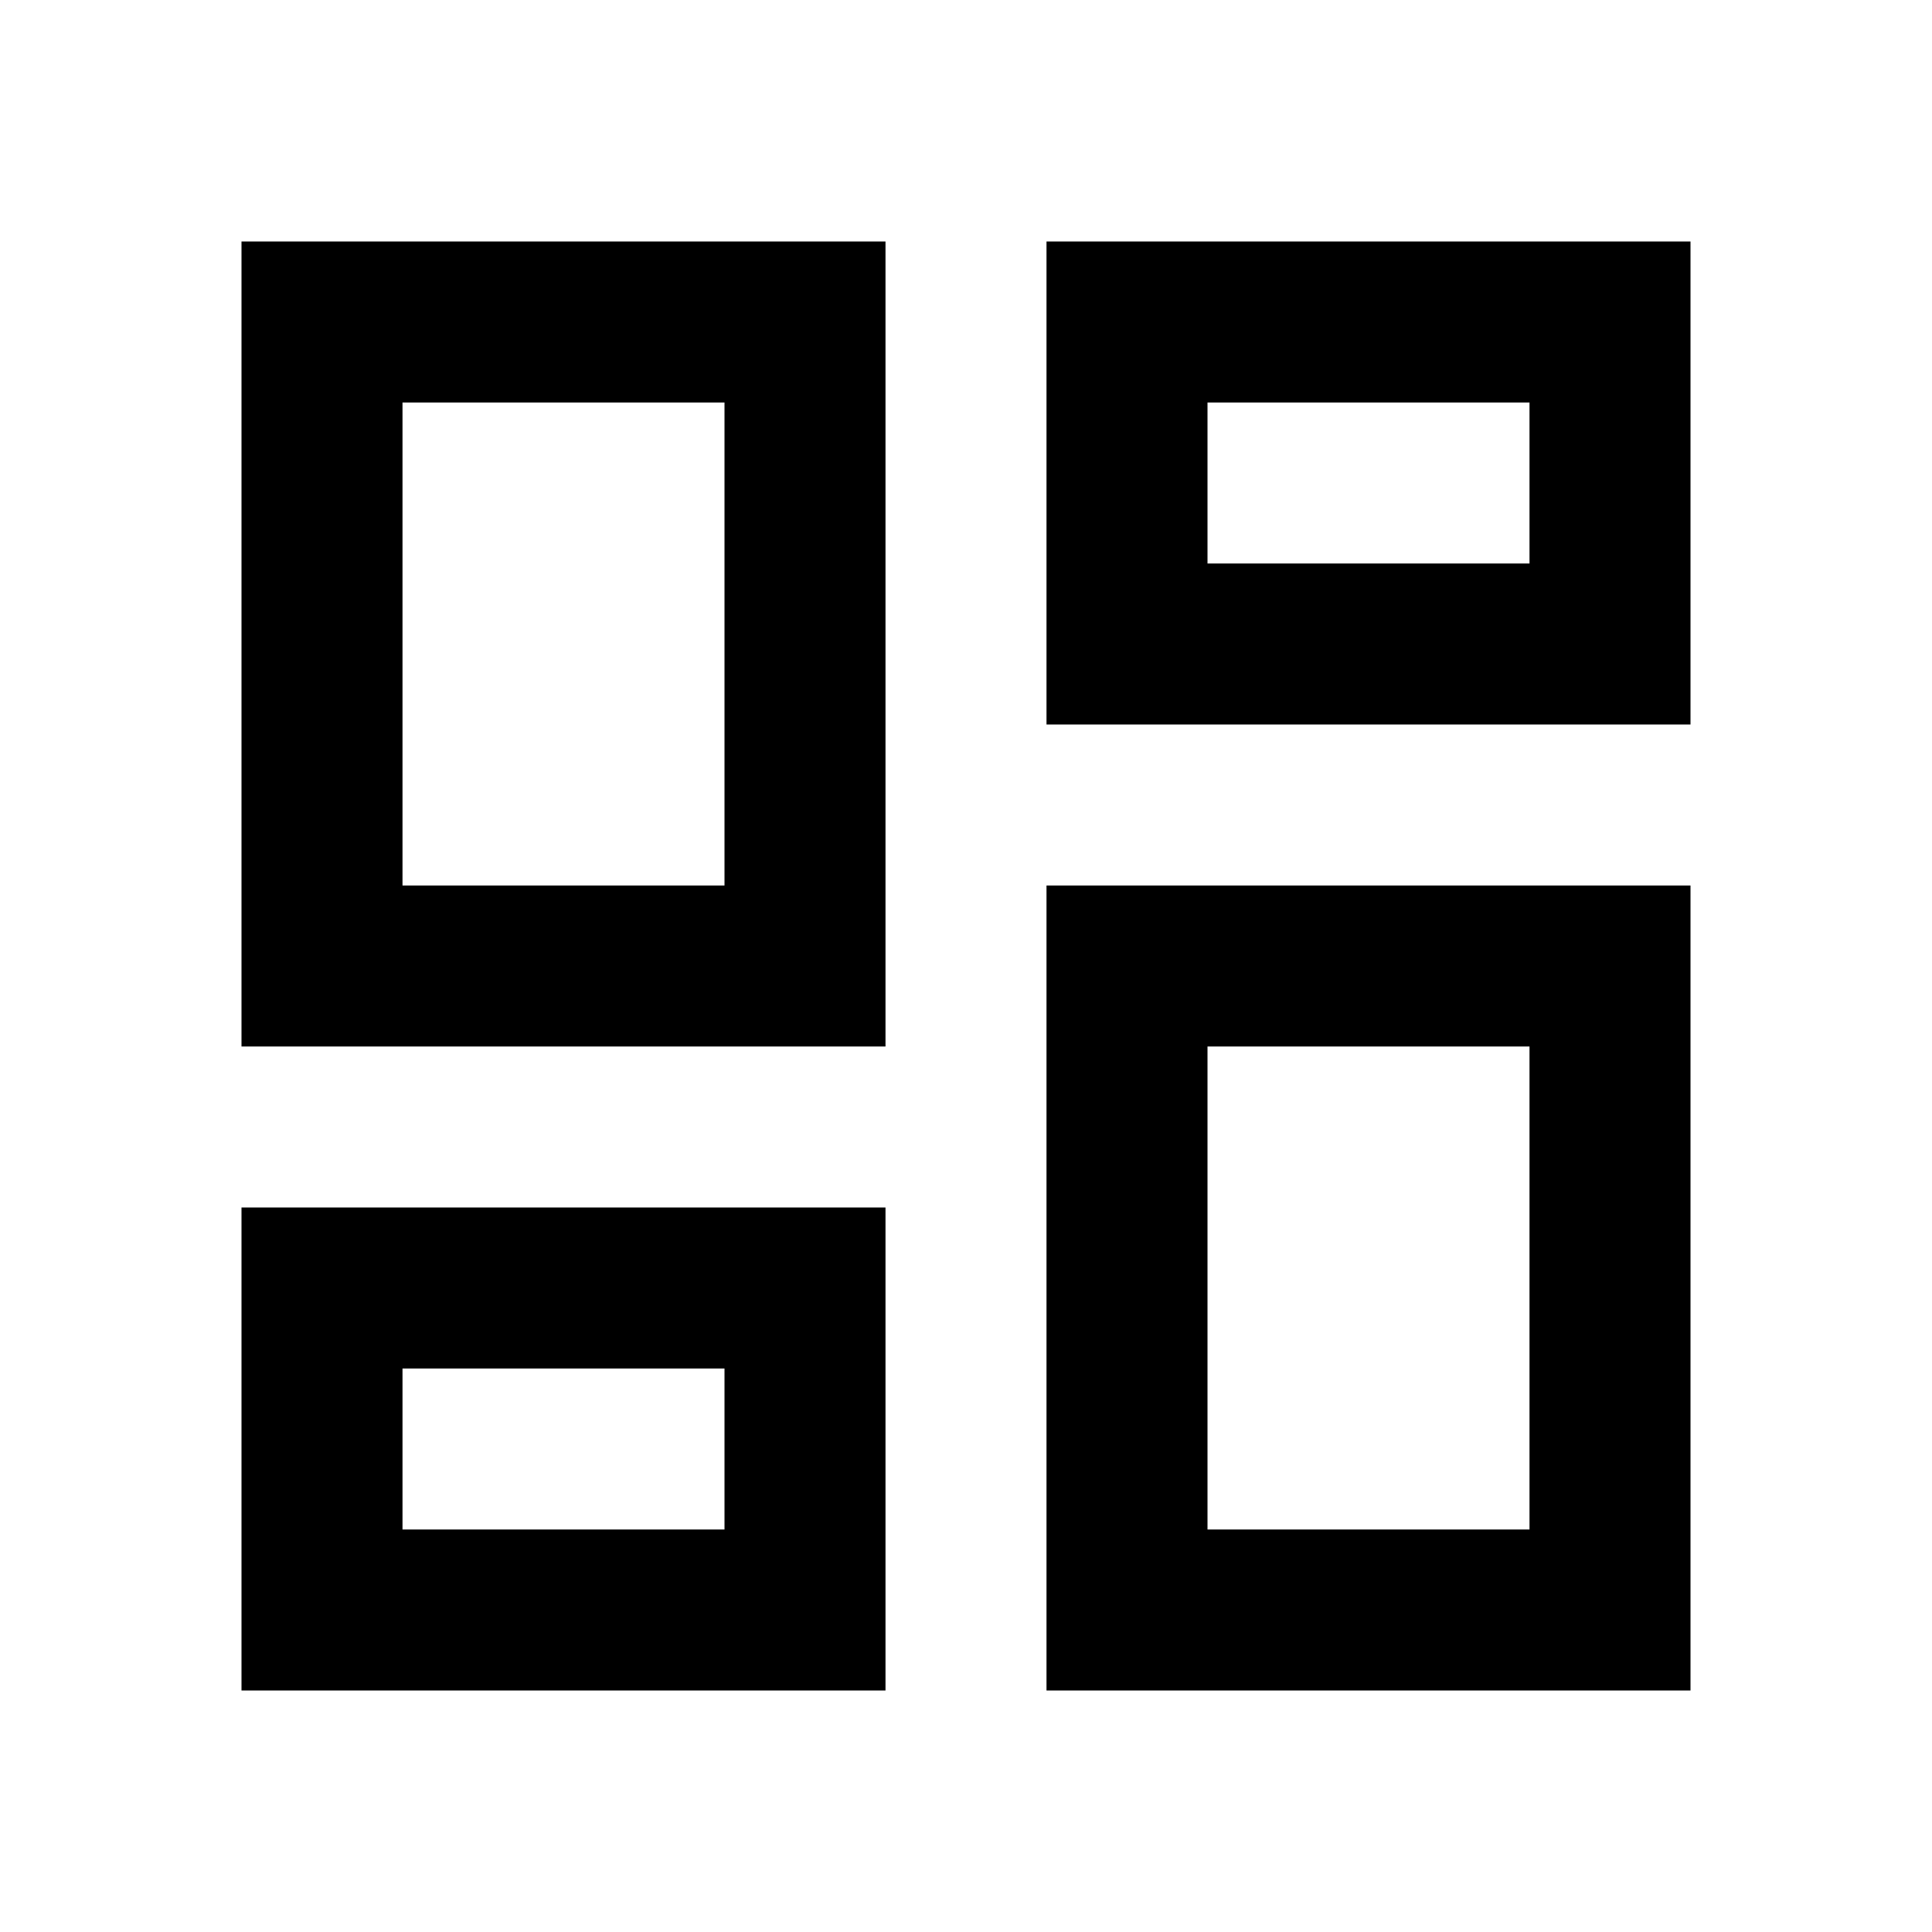
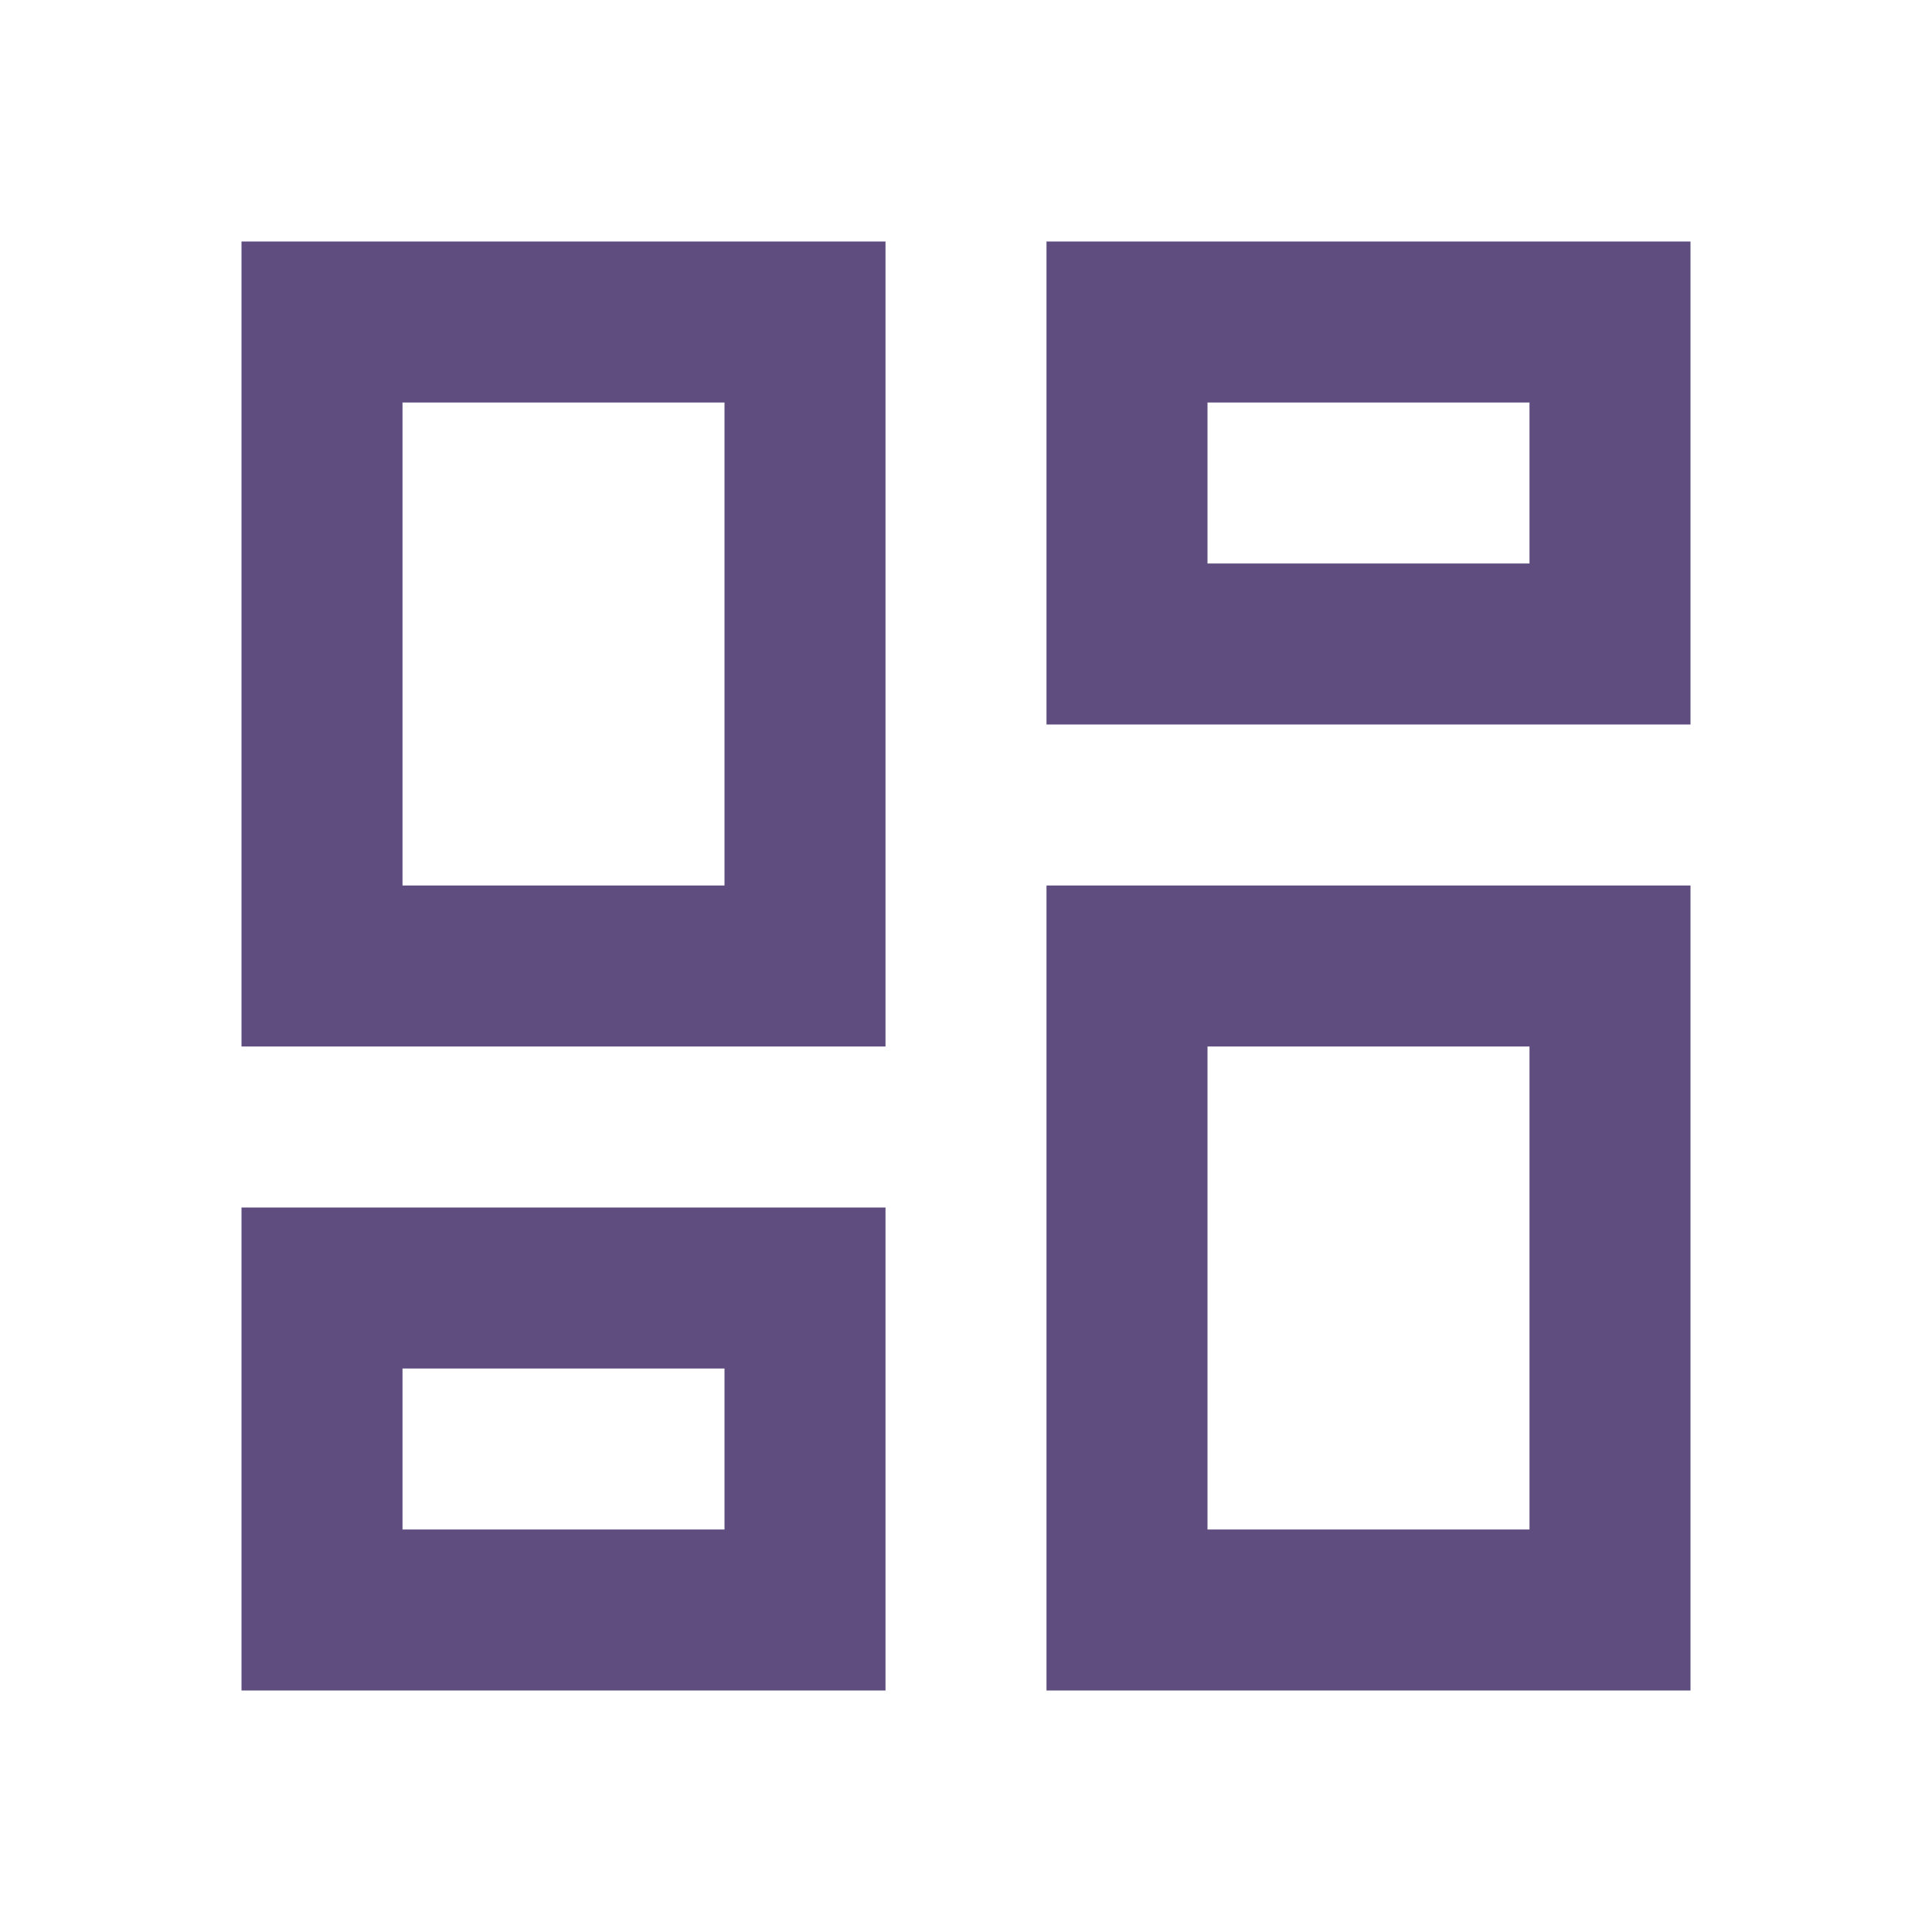
<svg xmlns="http://www.w3.org/2000/svg" viewBox="0 0 24 24">
-   <path d="M19,5V7H15V5H19M9,5V11H5V5H9M19,13V19H15V13H19M9,17V19H5V17H9M21,3H13V9H21V3M11,3H3V13H11V3M21,11H13V21H21V11M11,15H3V21H11V15Z" />
+   <path fill="#5f4d80" d="M19,5V7H15V5H19M9,5V11H5V5H9M19,13V19H15V13H19M9,17V19H5V17H9M21,3H13V9H21V3M11,3H3V13H11V3M21,11H13V21H21V11M11,15H3V21H11V15Z" />
</svg>
